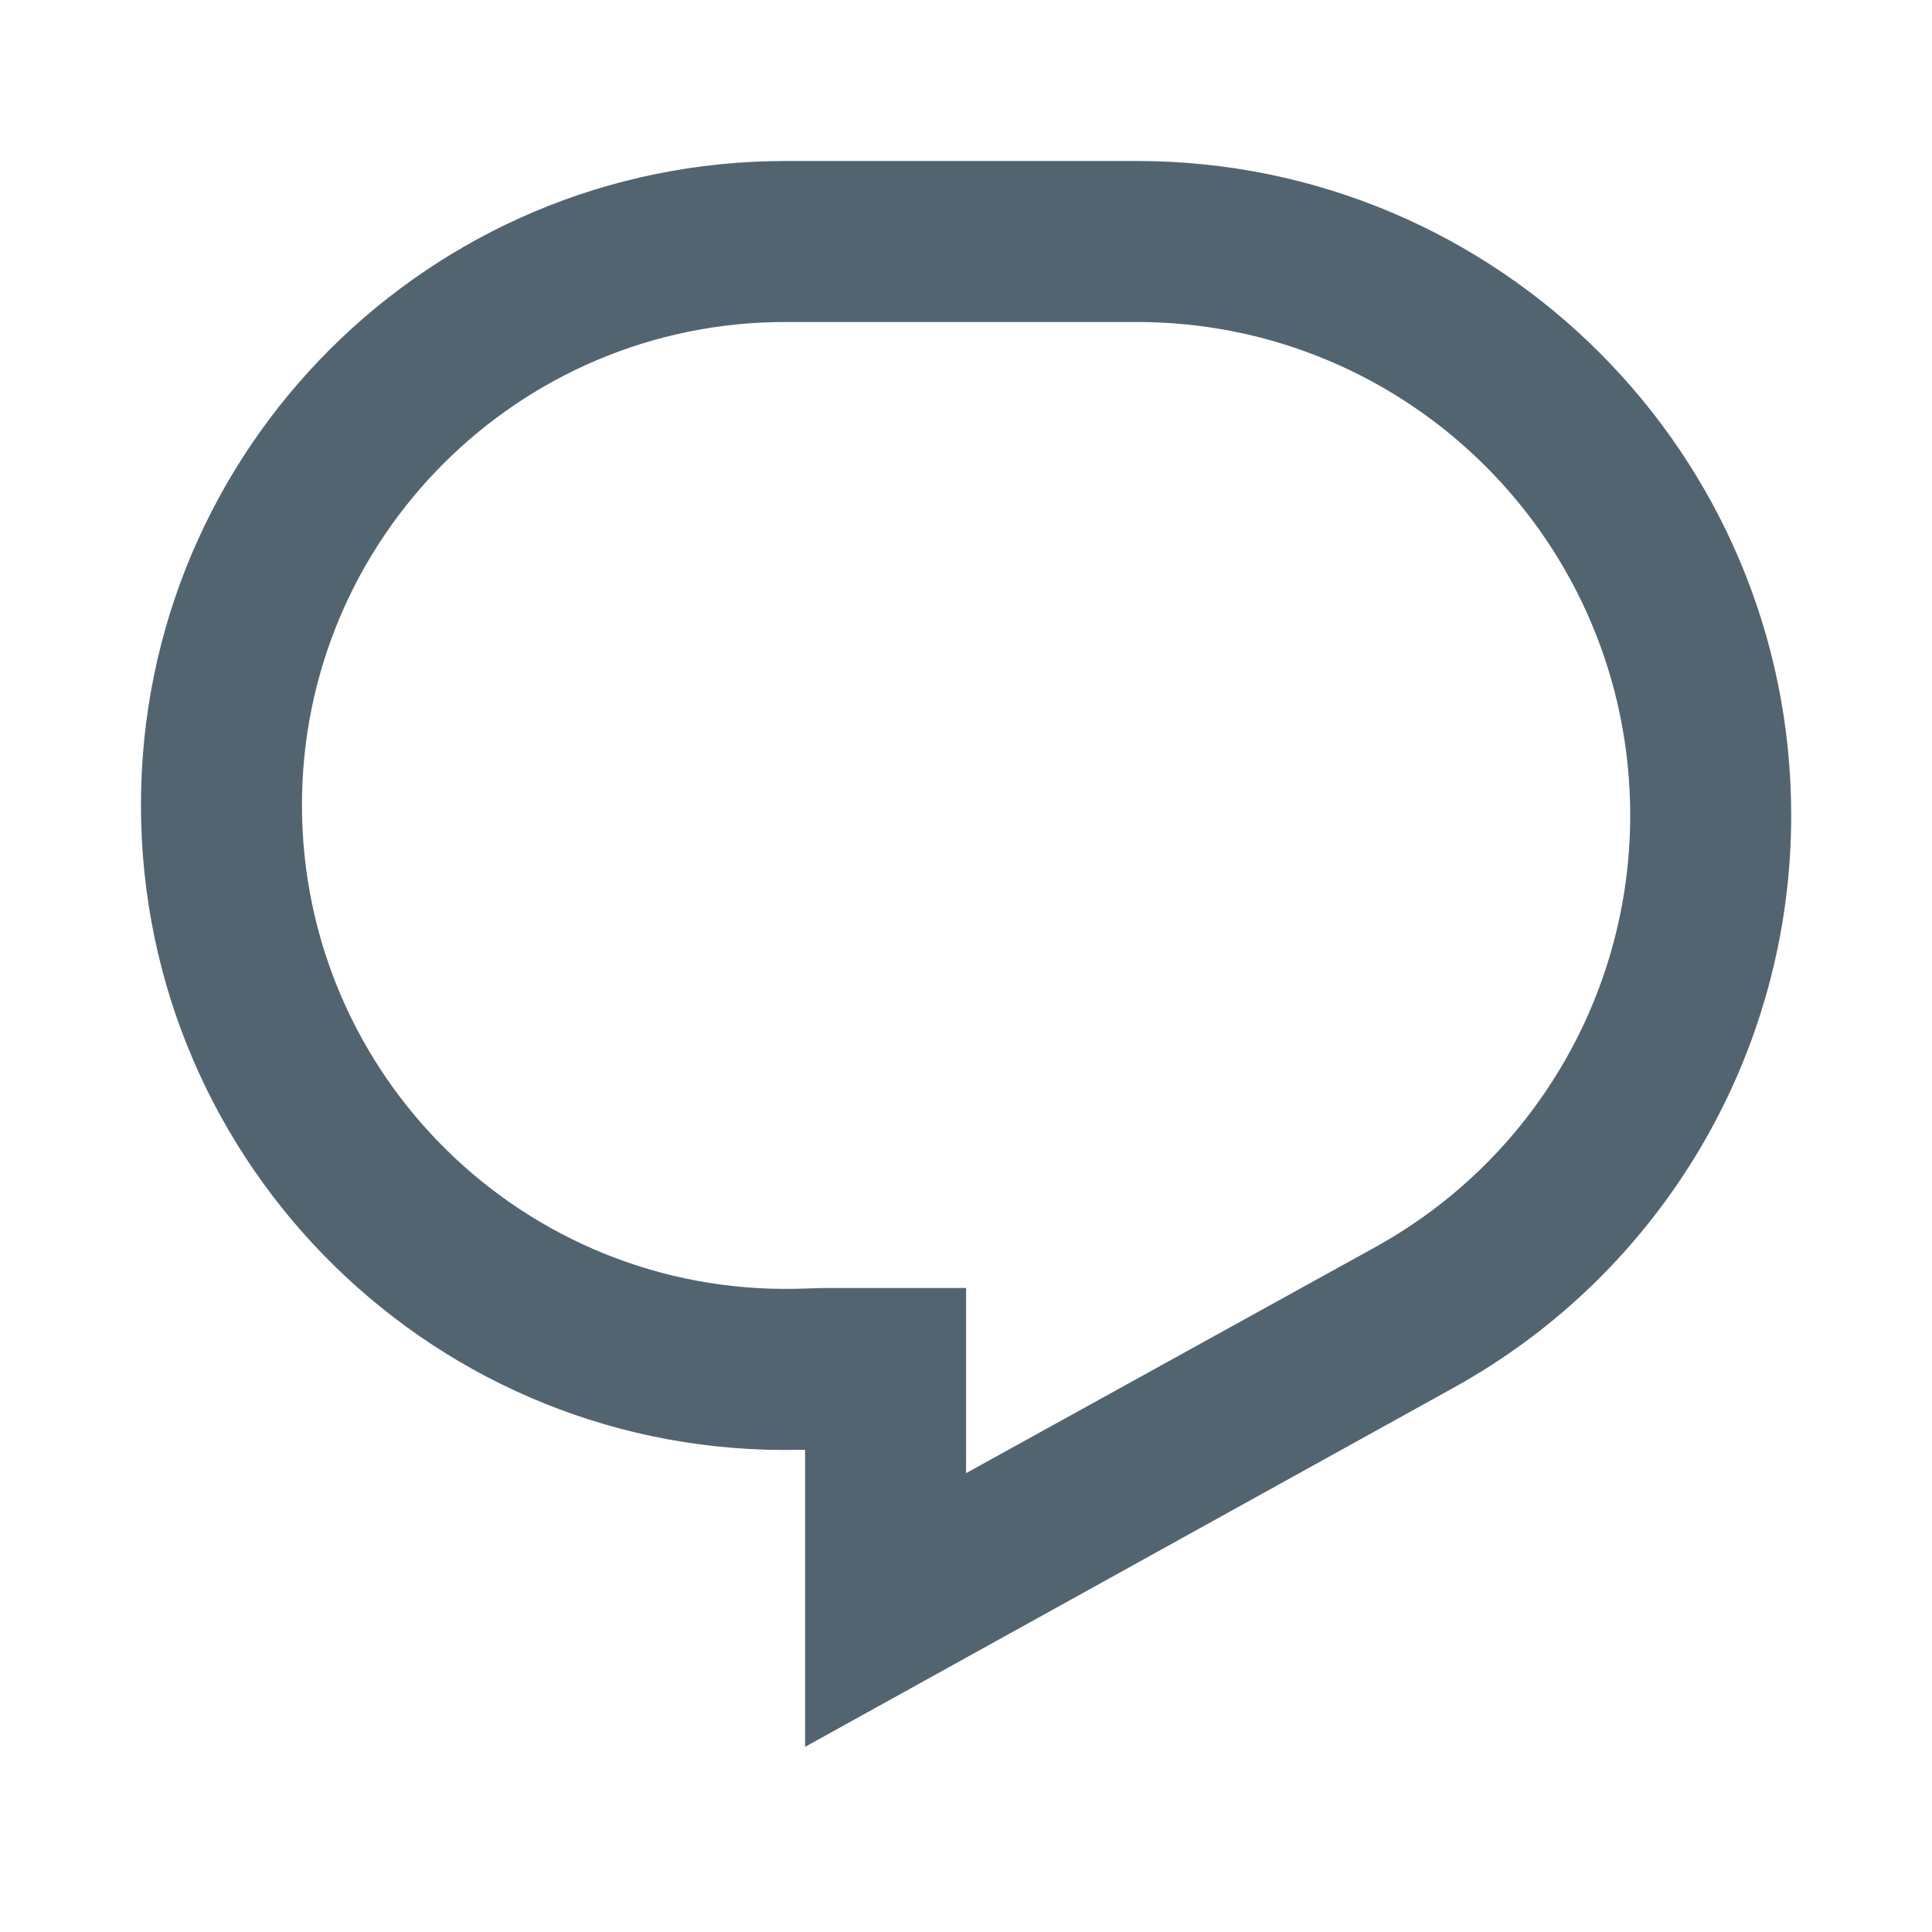
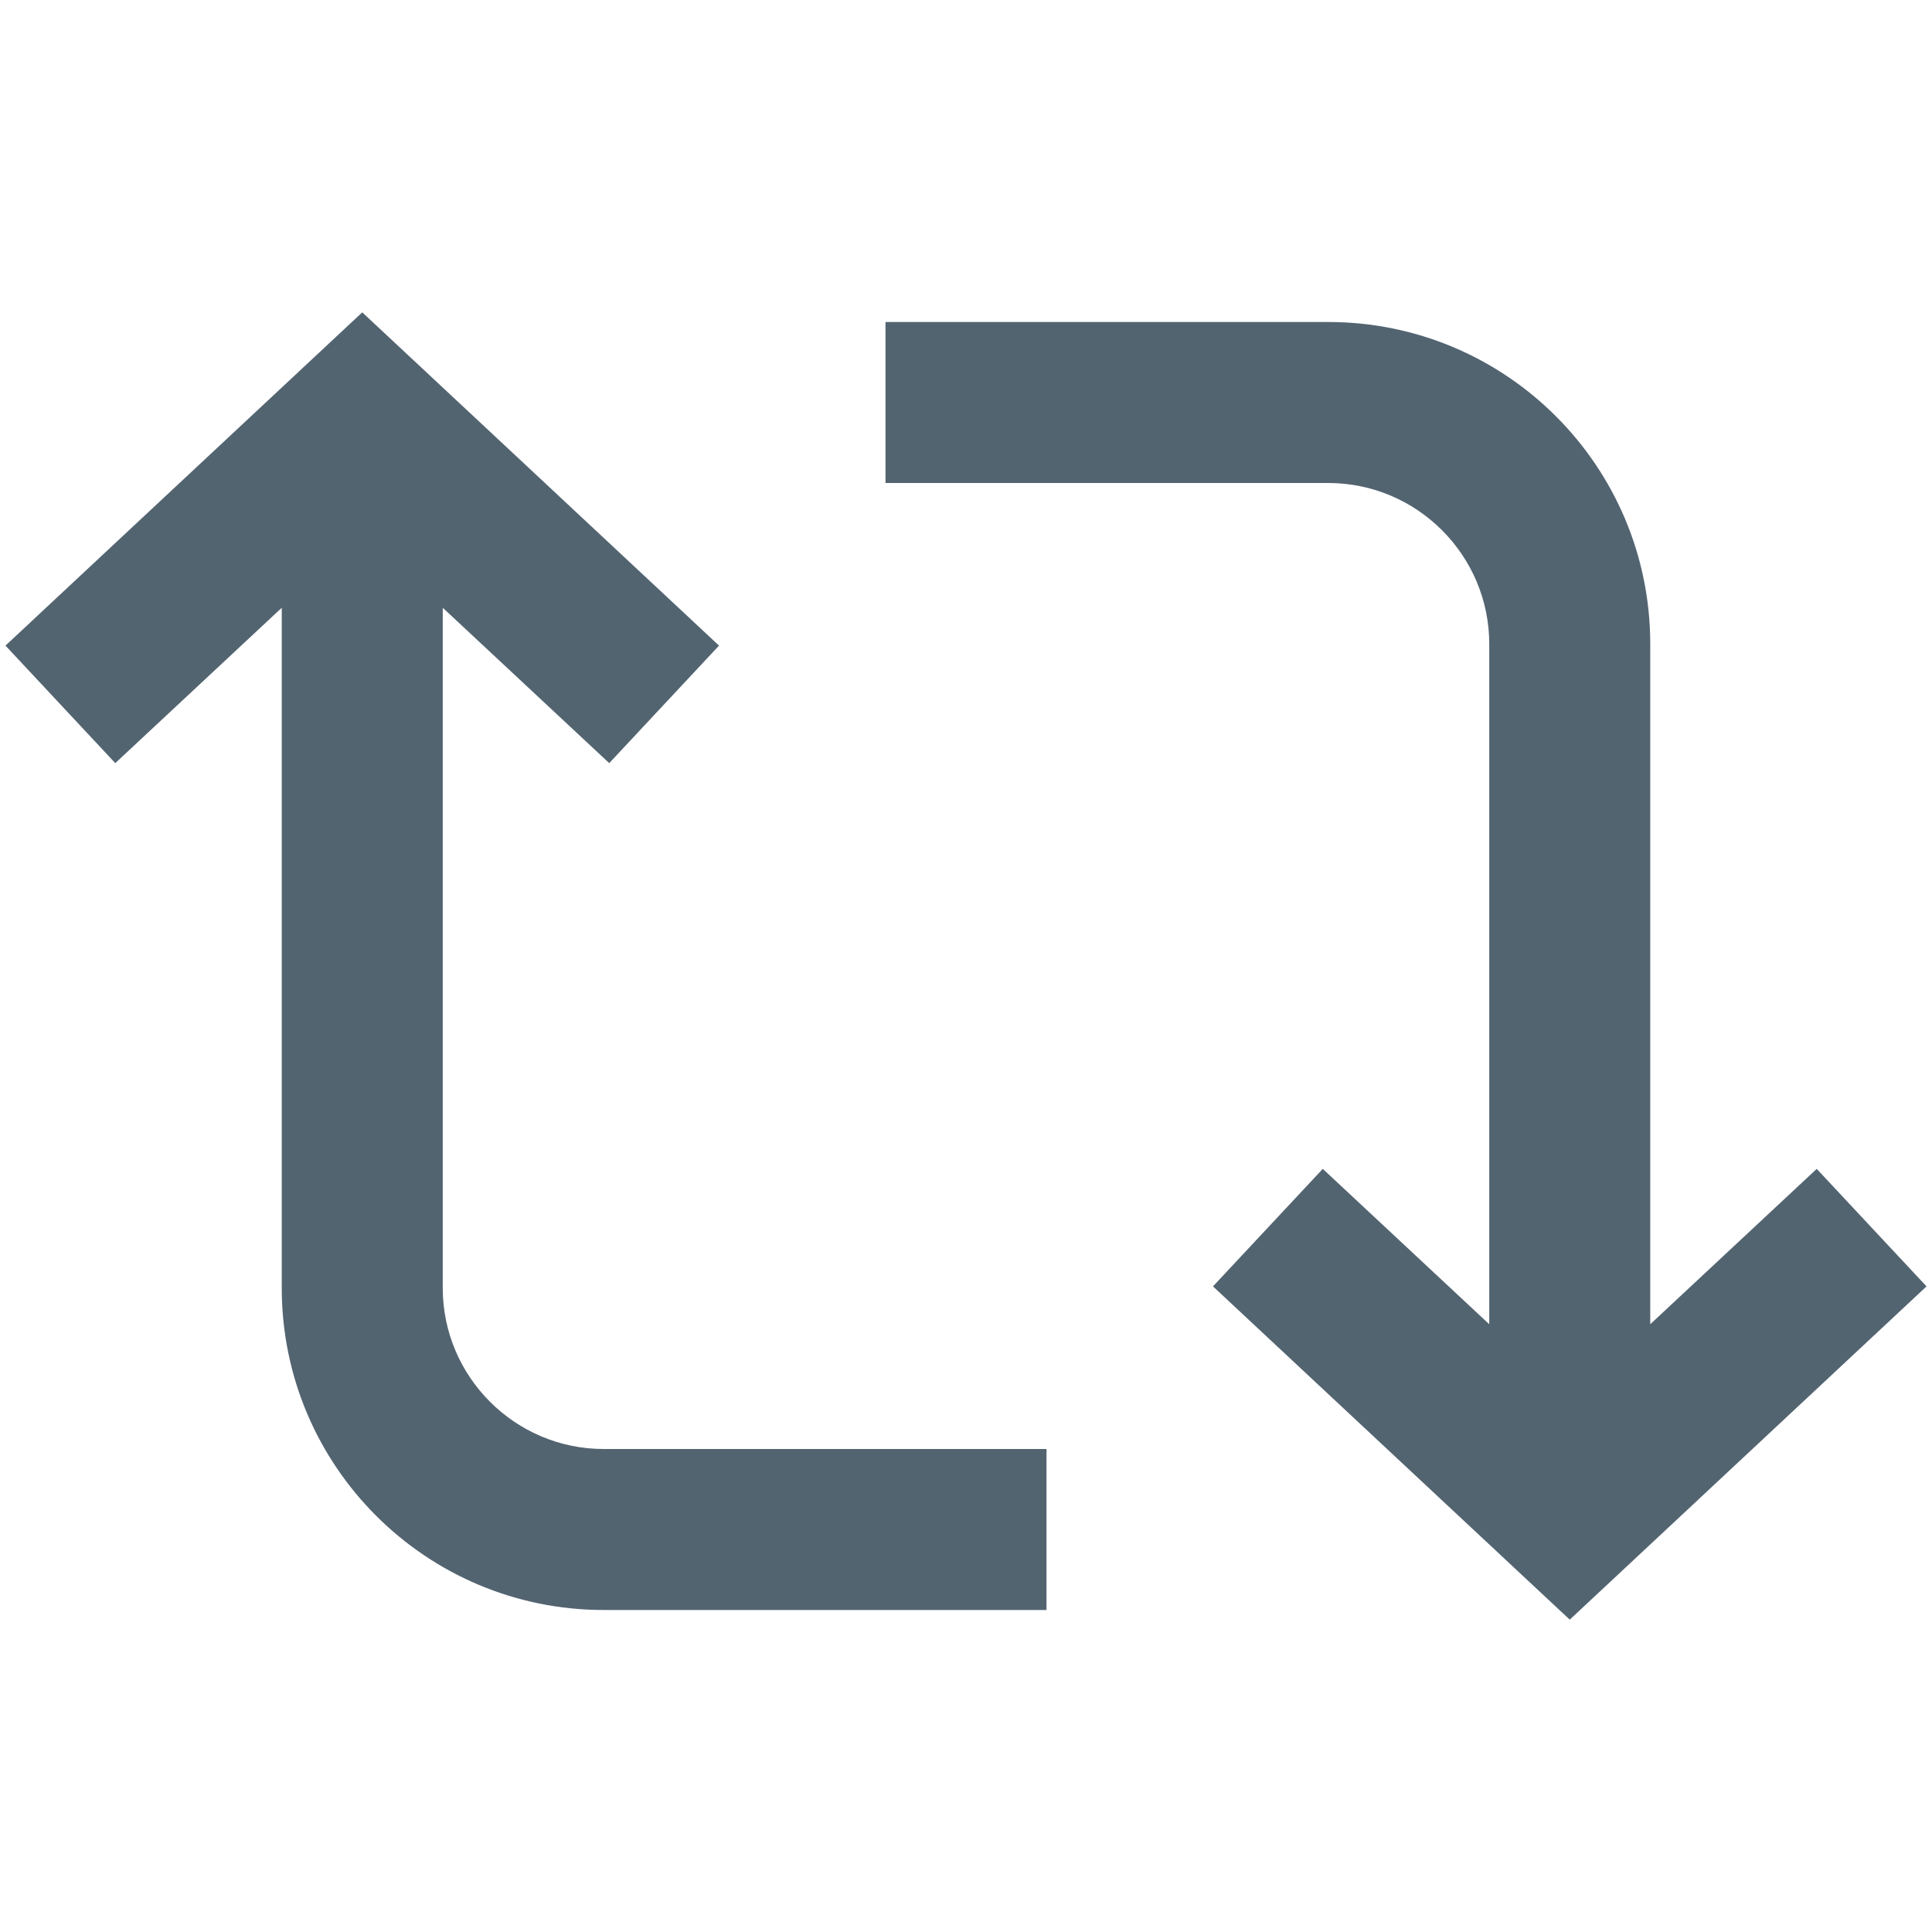
<svg xmlns="http://www.w3.org/2000/svg" viewBox="0 0 24 24" aria-hidden="true" class="r-4qtqp9 r-yyyyoo r-1xvli5t r-dnmrzs r-bnwqim r-1plcrui r-lrvibr r-1hdv0qi" width="24" height="24">
  <g fill="#536471">
-     <path d="M1.751 10c0-4.42 3.584-8 8.005-8h4.366c4.49 0 8.129 3.64 8.129 8.13 0 2.96-1.607 5.68-4.196 7.11l-8.054 4.46v-3.69h-.067c-4.49.1-8.183-3.51-8.183-8.01zm8.005-6c-3.317 0-6.005 2.69-6.005 6 0 3.37 2.77 6.08 6.138 6.01l.351-.01h1.761v2.3l5.087-2.81c1.951-1.08 3.163-3.13 3.163-5.36 0-3.39-2.744-6.13-6.129-6.13H9.756z" fill="#536471" />
+     <path d="M4.5 3.88l4.432 4.14-1.364 1.46L5.5 7.55V16c0 1.1.896 2 2 2H13v2H7.5c-2.209 0-4-1.79-4-4V7.55L1.432 9.48.068 8.02 4.5 3.88zM16.5 6H11V4h5.5c2.209 0 4 1.79 4 4v8.45l2.068-1.93 1.364 1.46-4.432 4.14-4.432-4.14 1.364-1.46 2.068 1.93V8c0-1.1-.896-2-2-2z" fill="#536471" />
  </g>
</svg>
